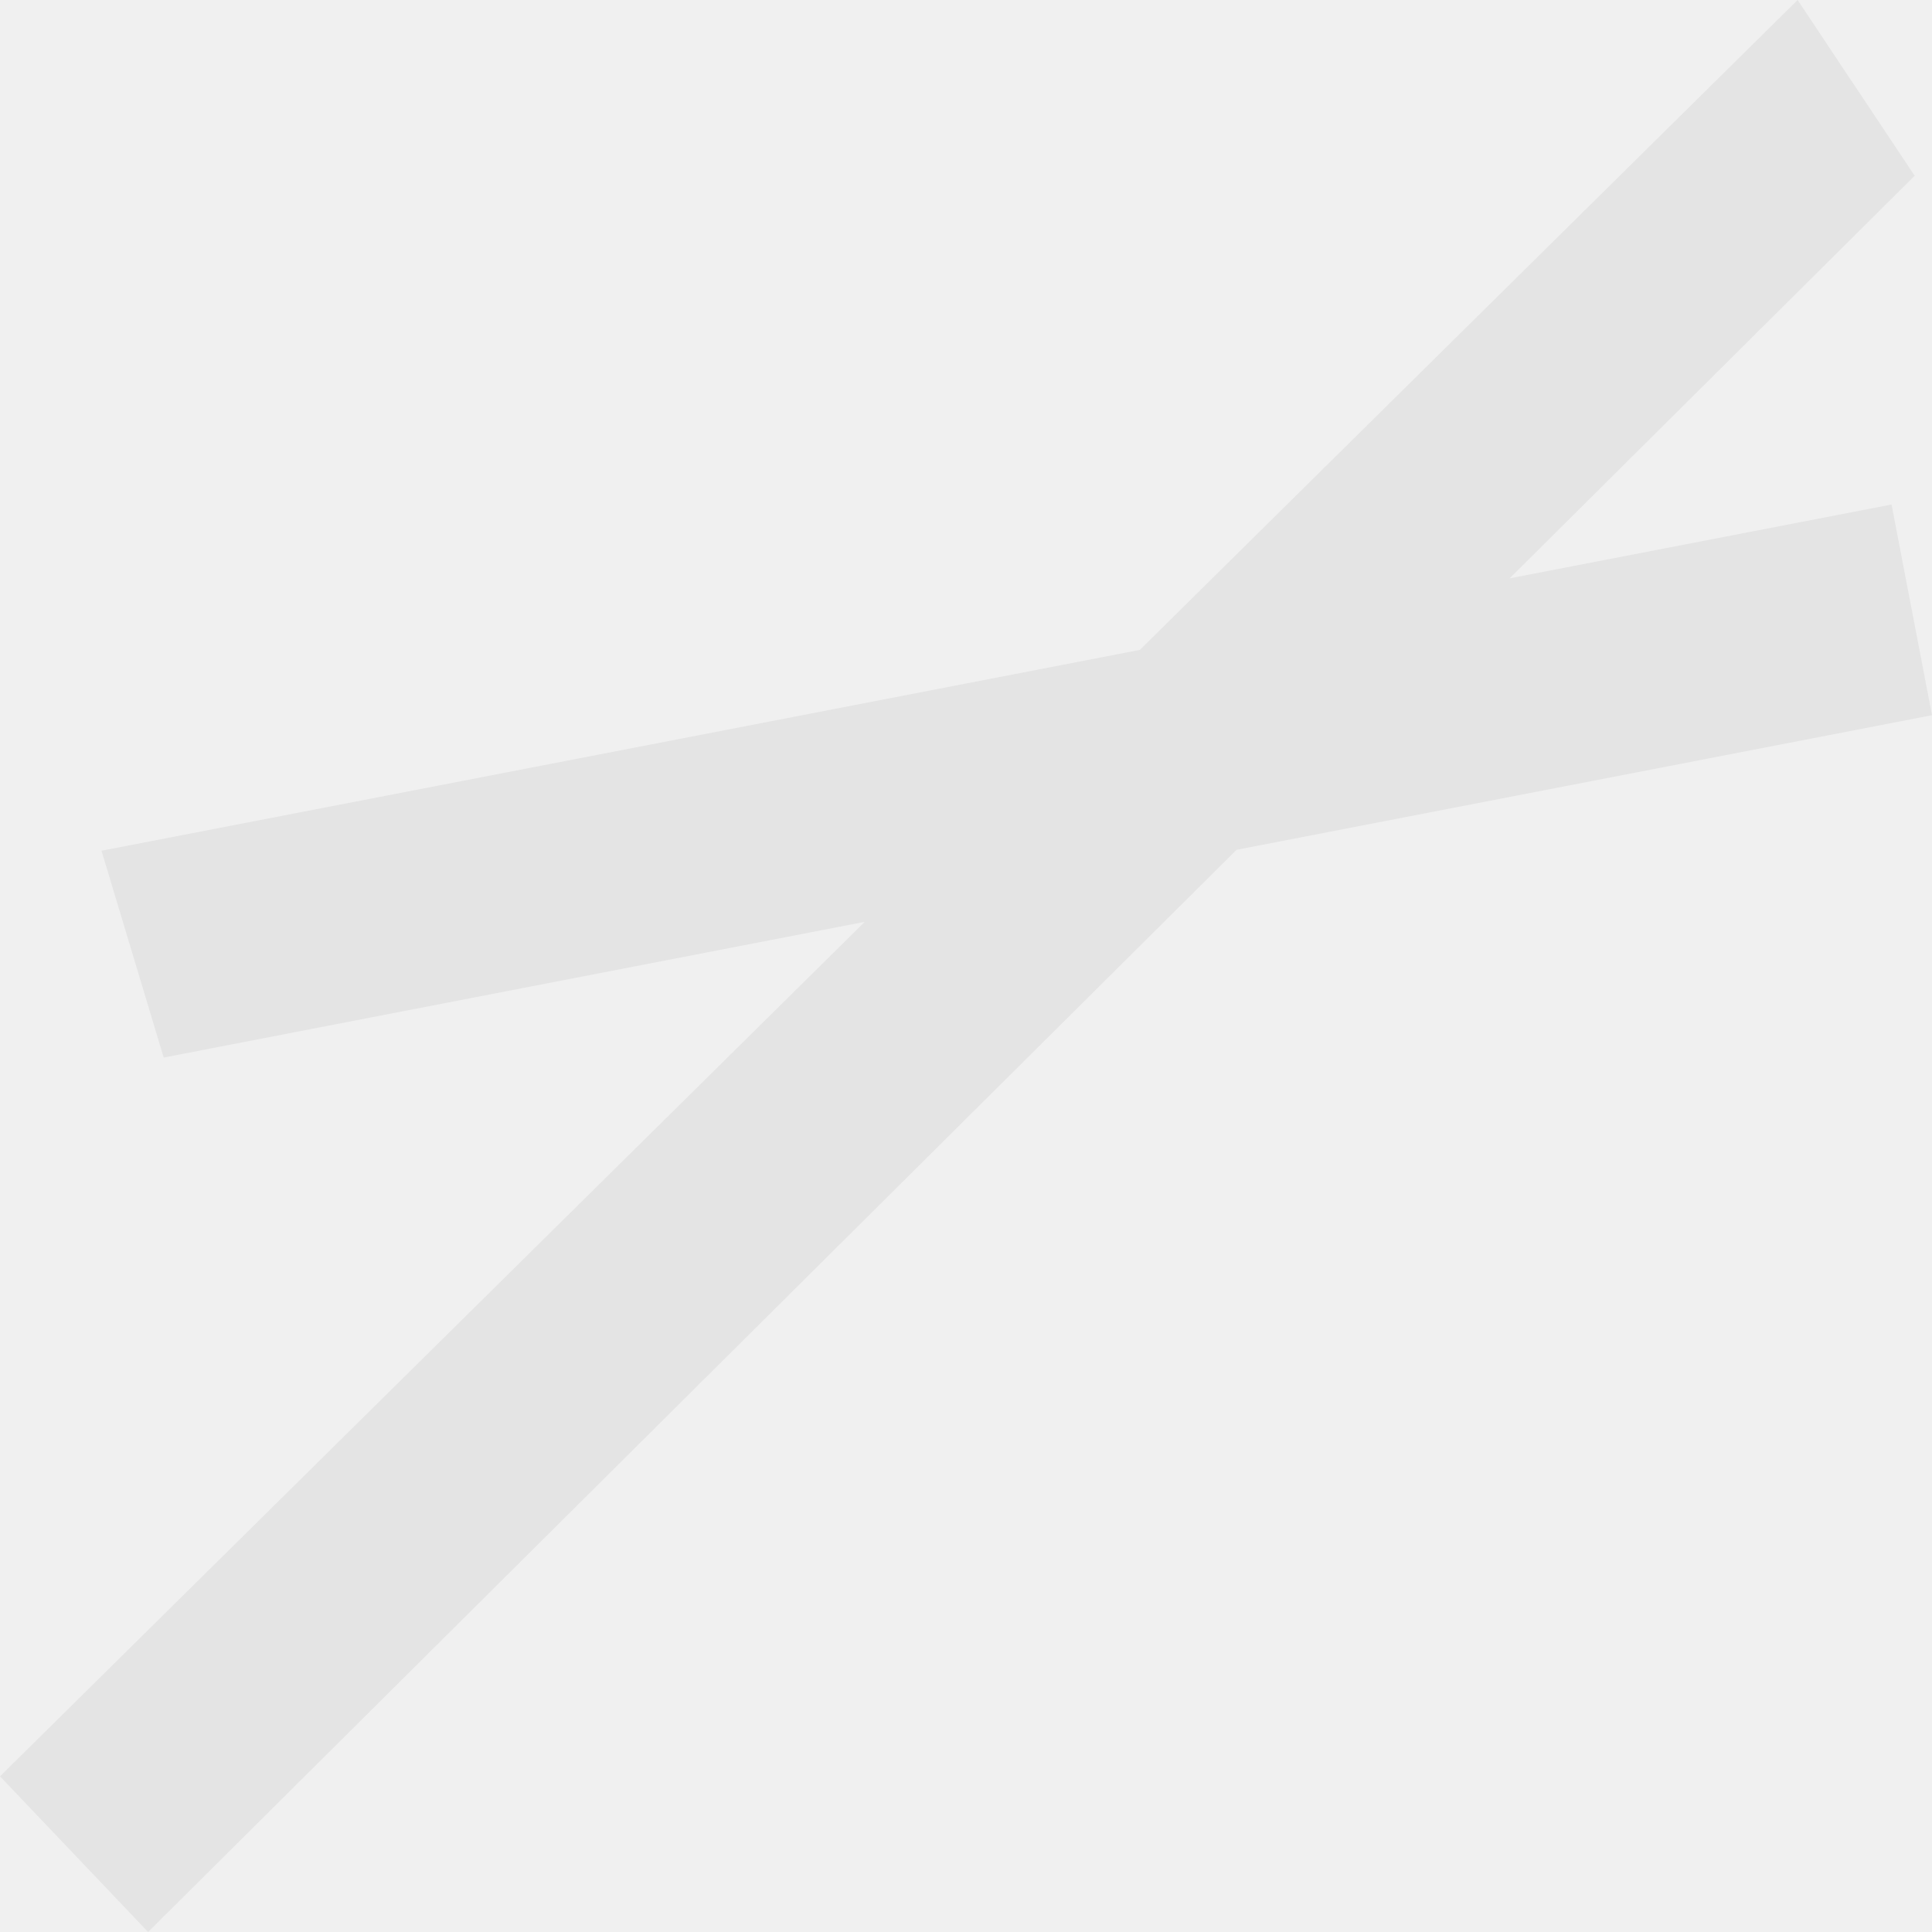
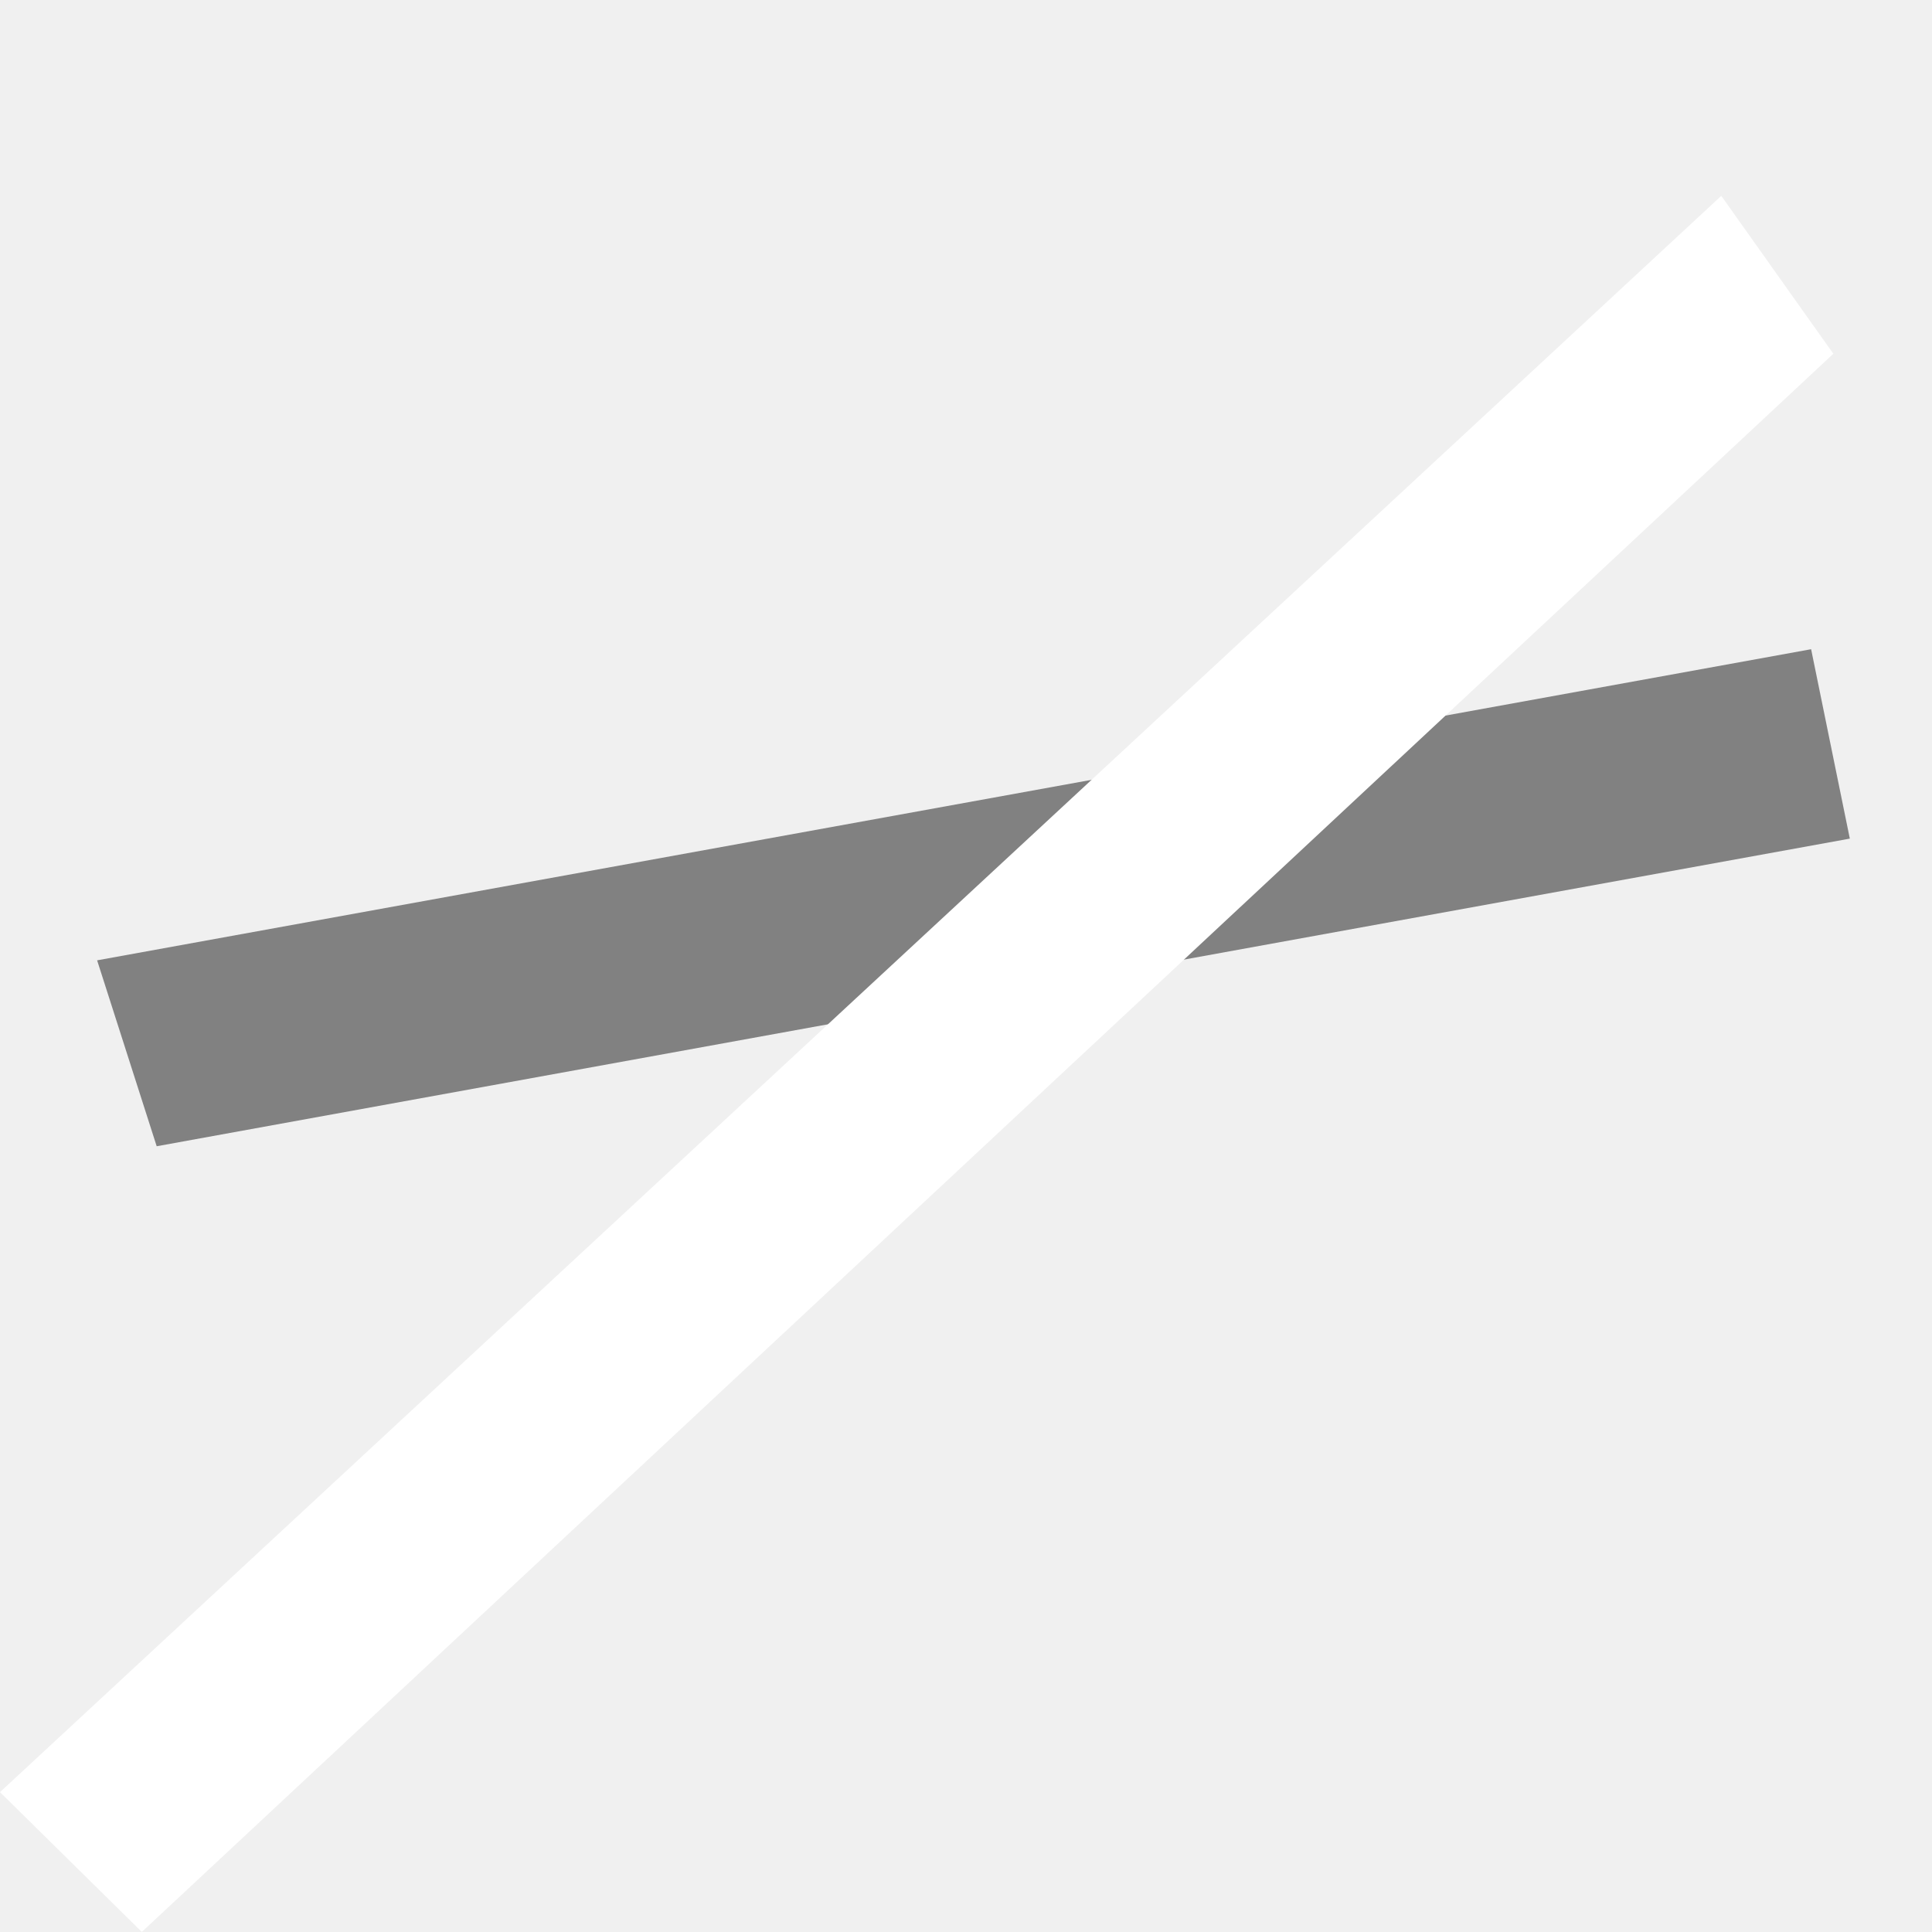
<svg xmlns="http://www.w3.org/2000/svg" width="30" height="30" viewBox="0 0 30 30" fill="none">
-   <path d="M29.731 2.729L23.442 8.98L29.372 7.834L30 11.106L19.201 13.196L2.3 30L0 27.583L13.427 14.315L2.542 16.422L1.576 13.21L17.7 10.091L27.913 0L29.731 2.729Z" fill="#E4E4E4" />
+   <path d="M2.433 17.799L1.508 14.912L28.123 10.081L28.724 13.022L2.433 17.799Z" fill="#818181" />
+   <path d="M26.728 3.041L28.468 5.493L2.202 29.999L0 27.828L26.728 3.041Z" fill="white" />
</svg>
